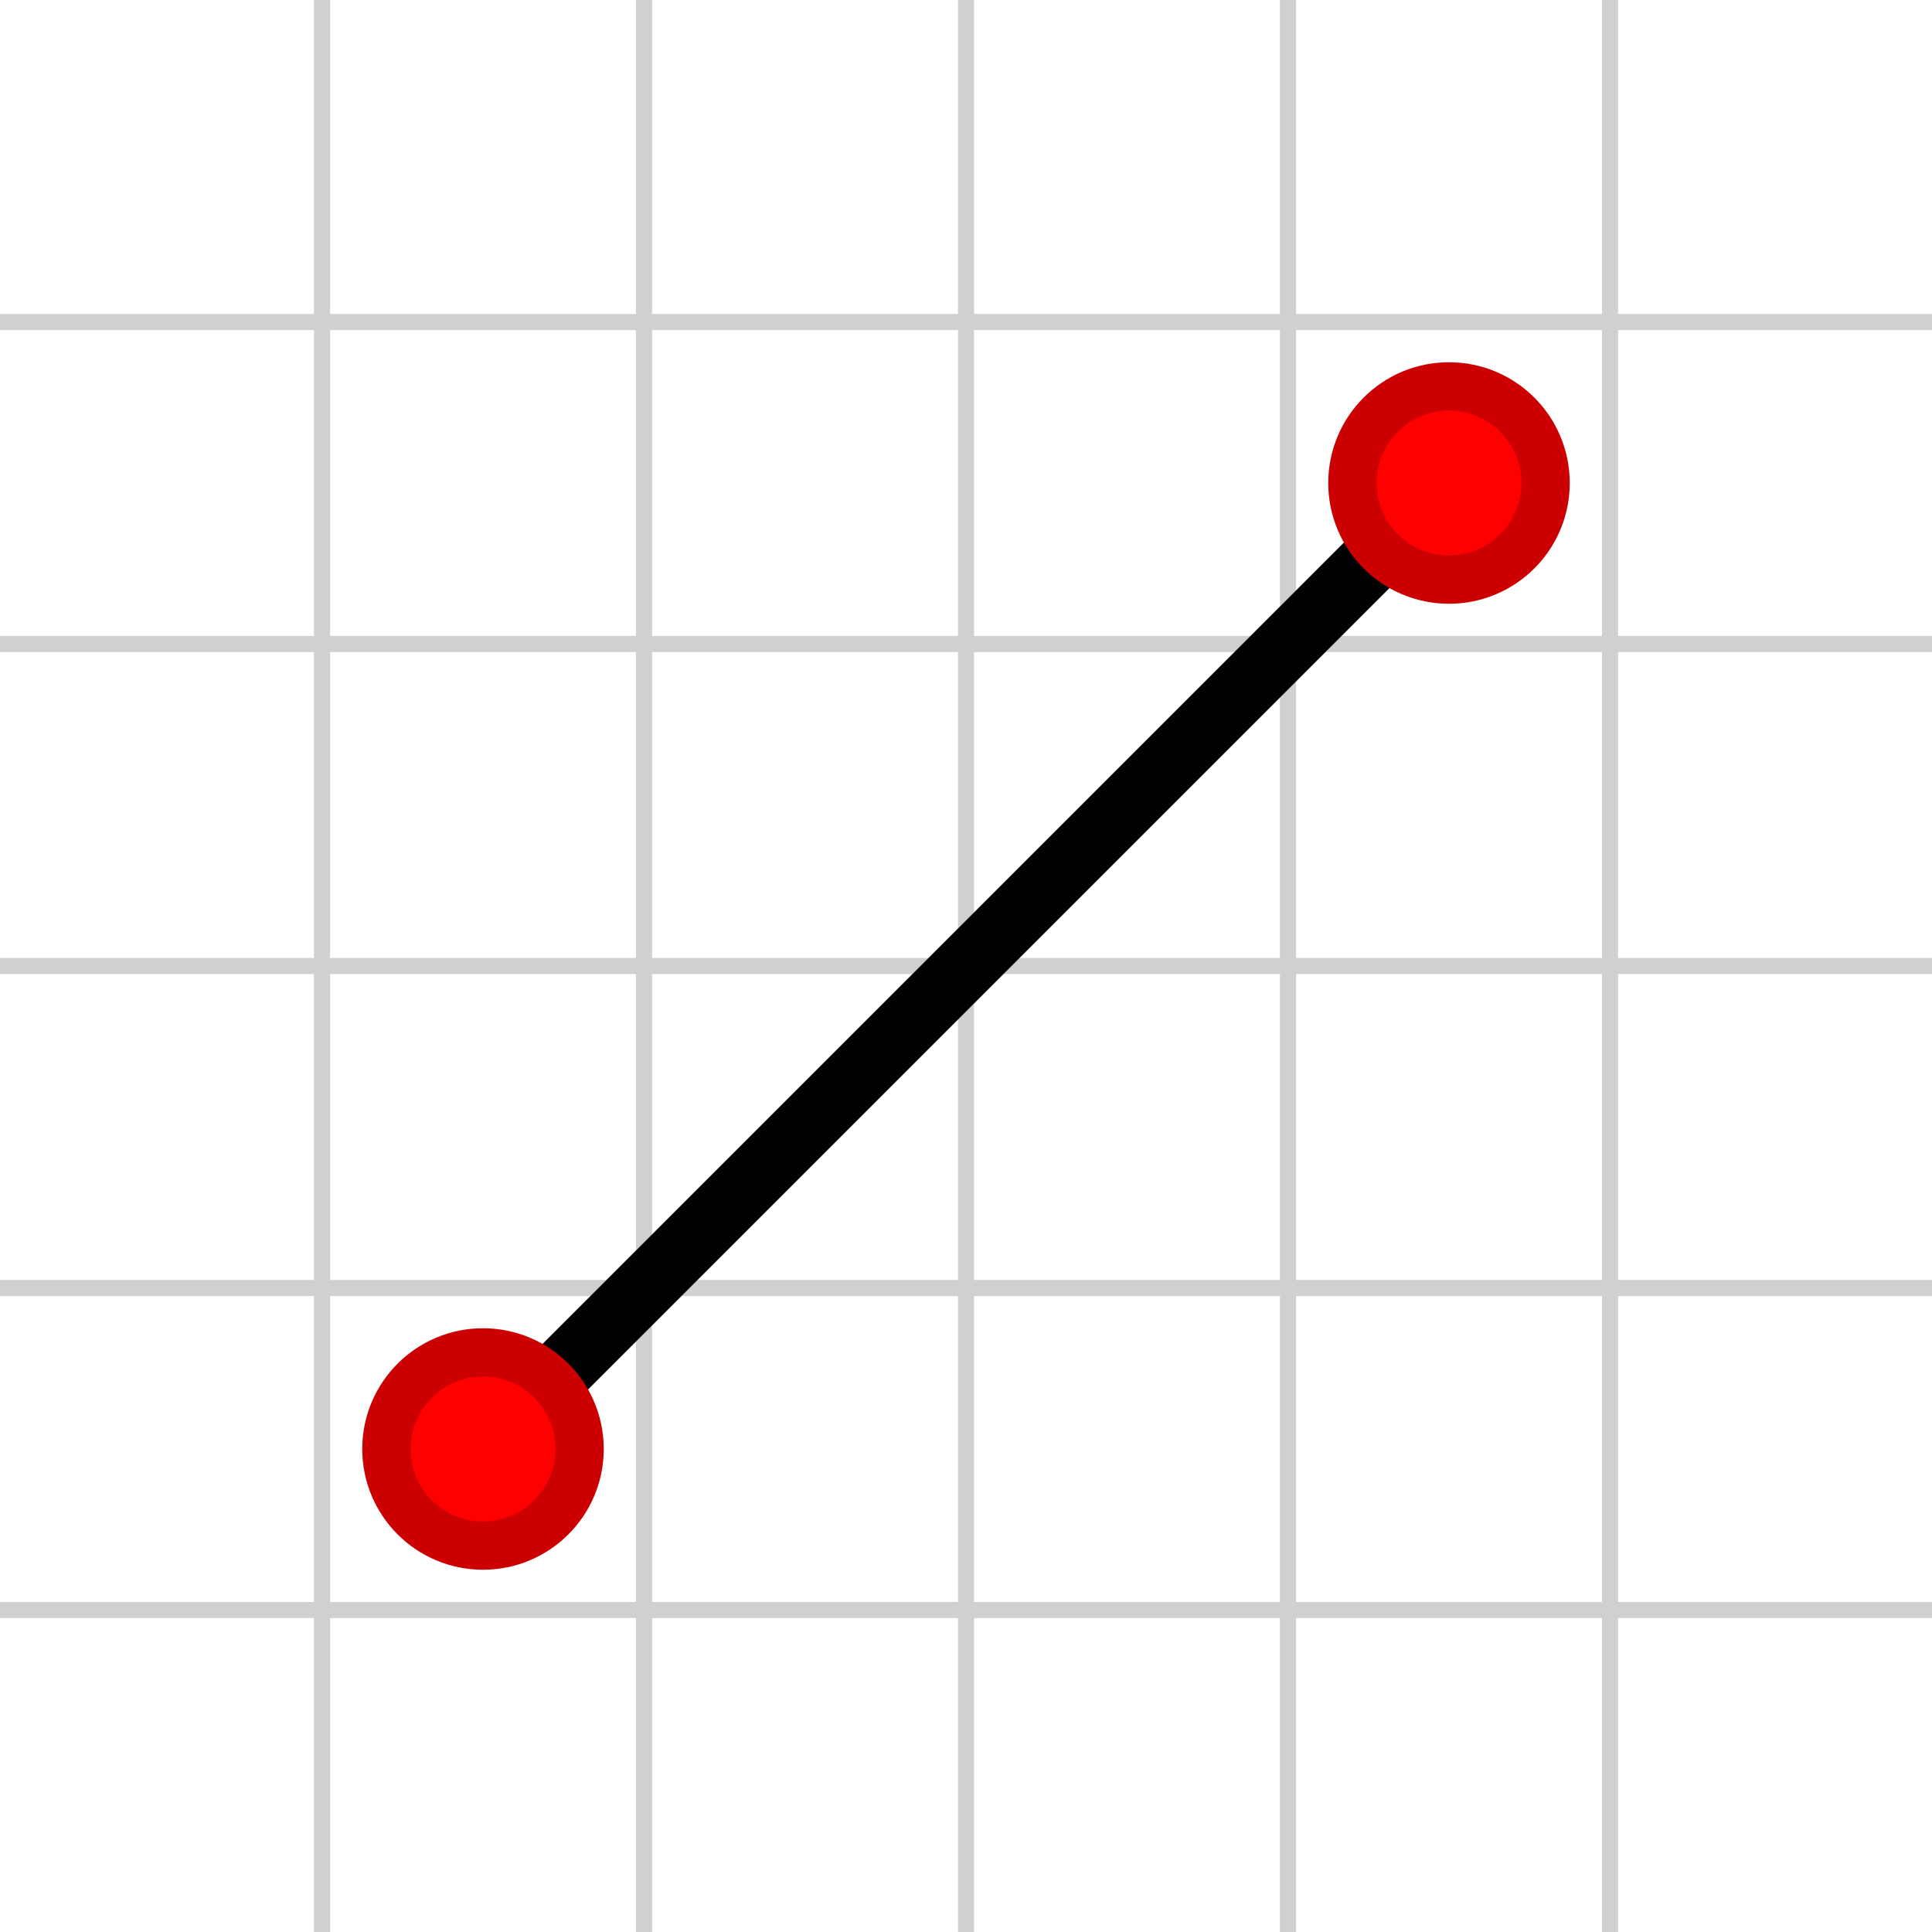
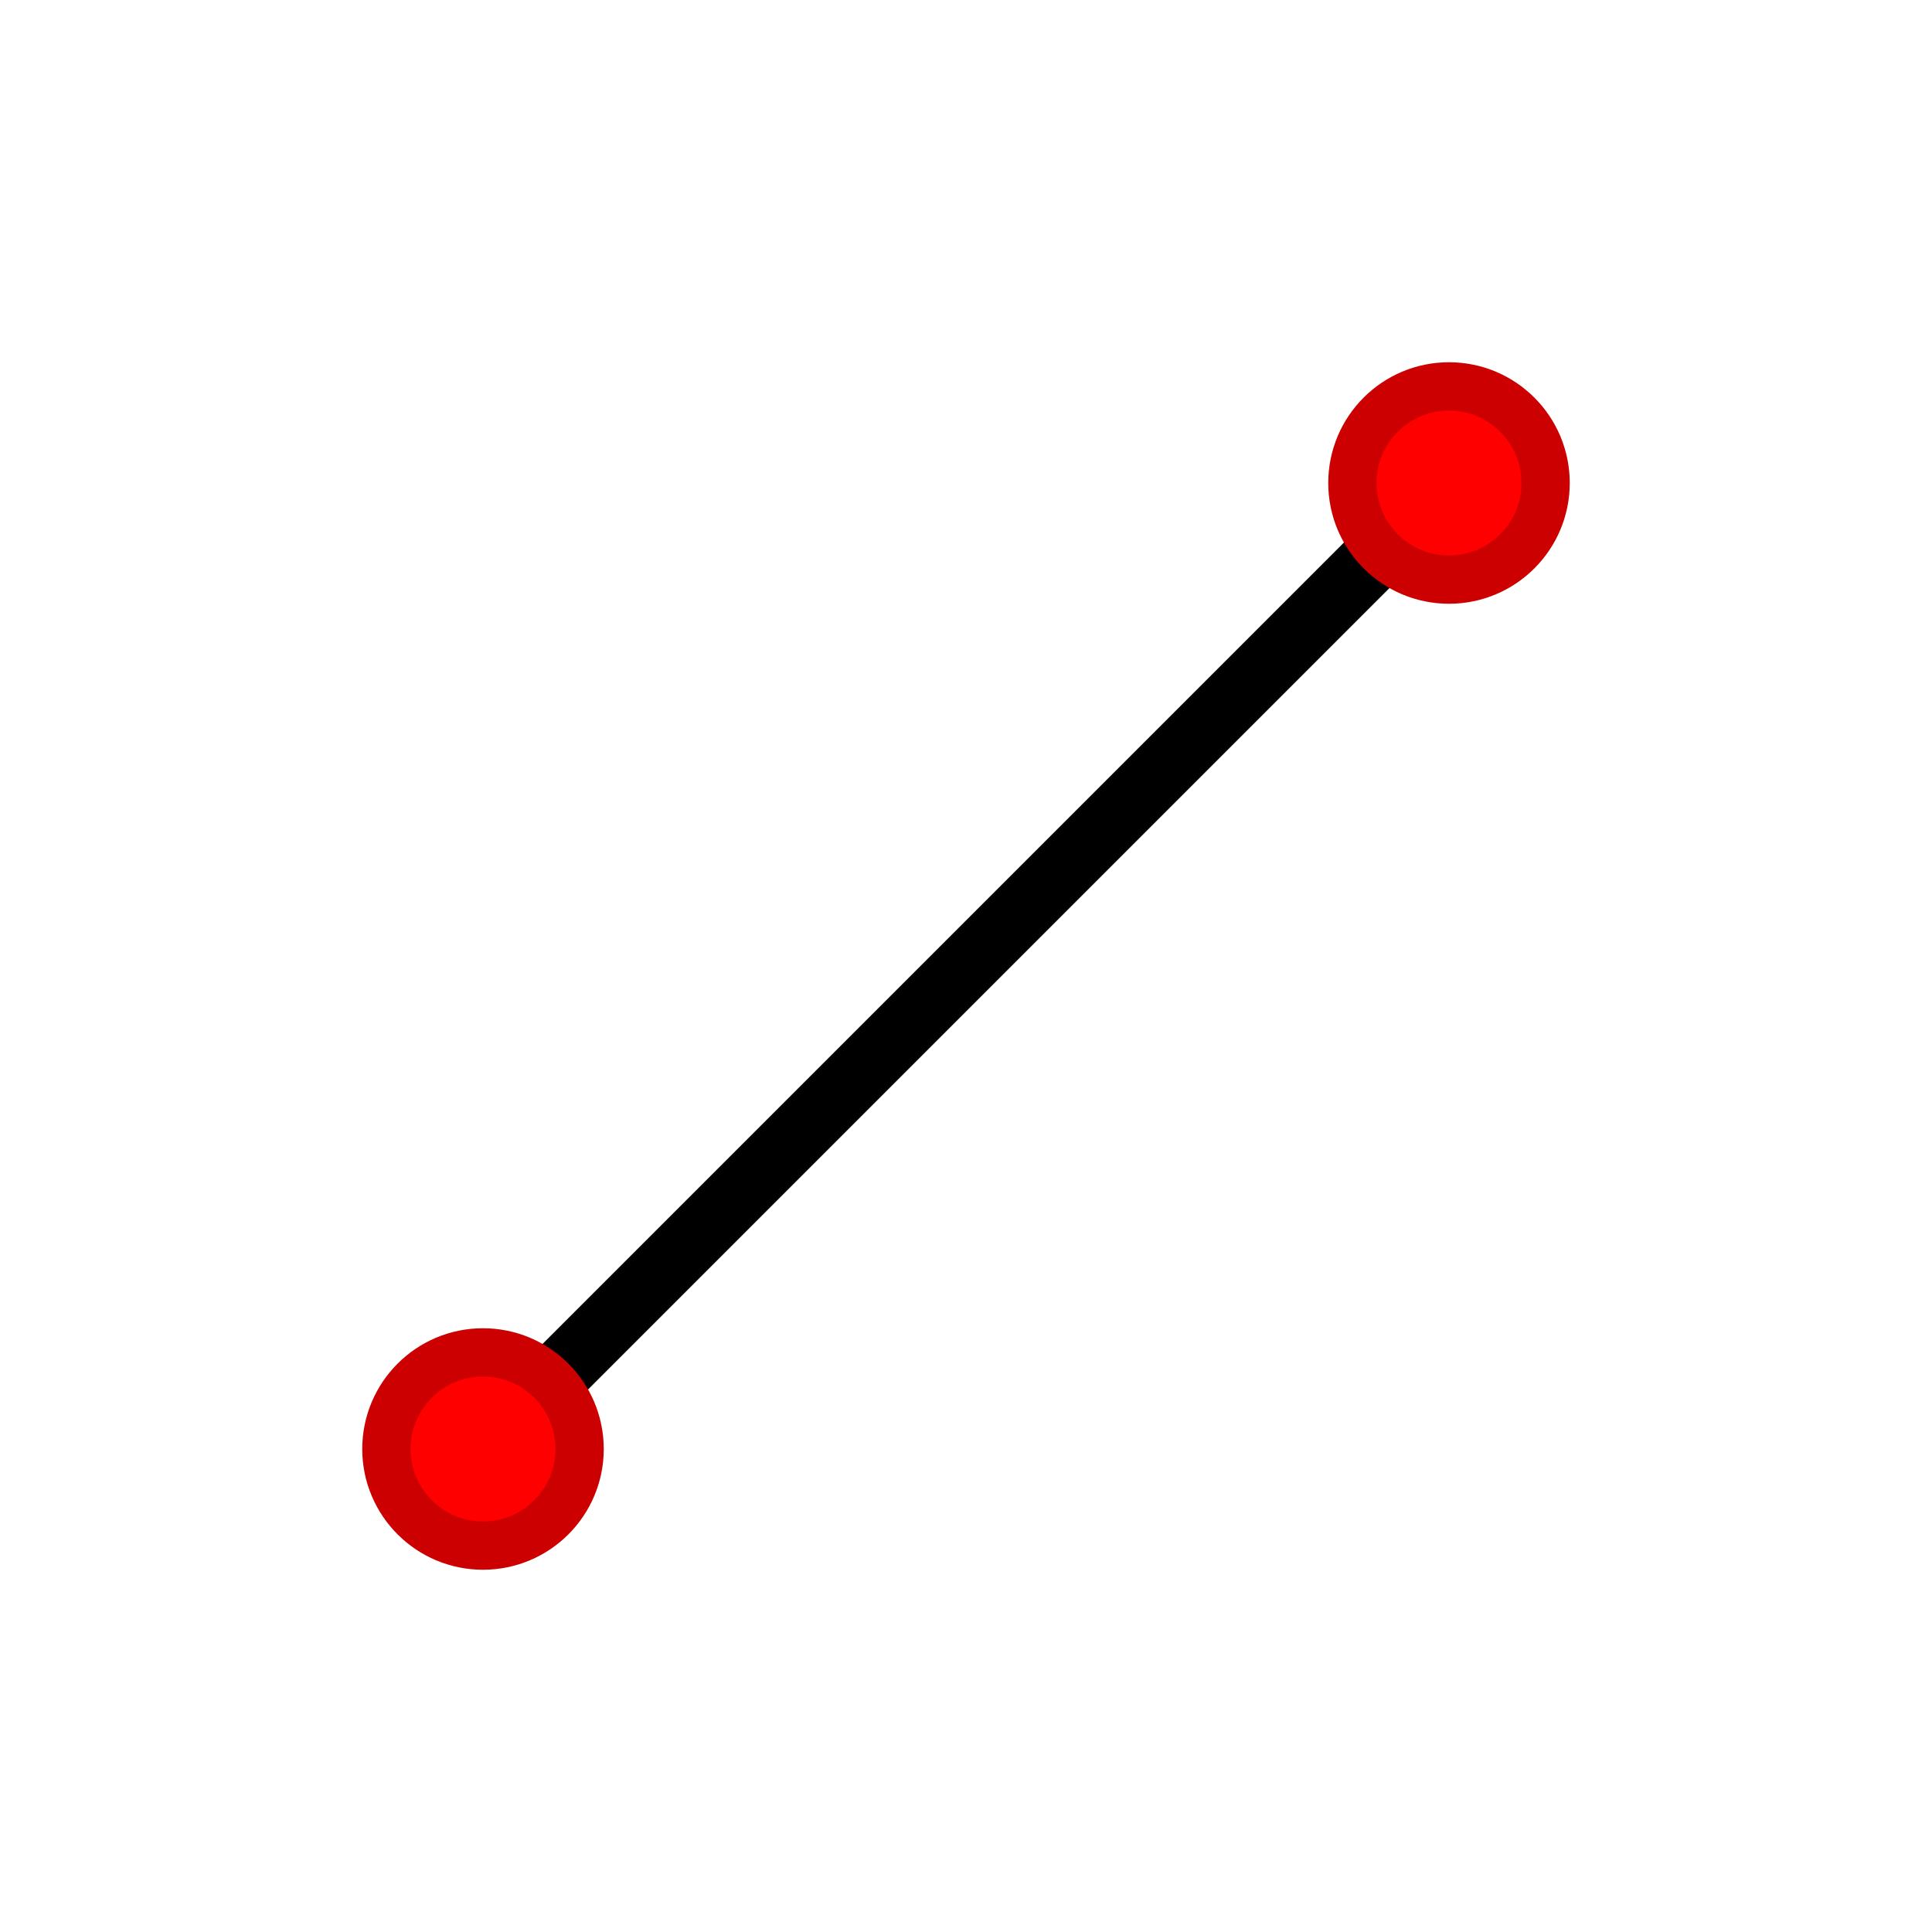
<svg xmlns="http://www.w3.org/2000/svg" width="60" height="60">
  <rect width="60" height="60" fill="#ffffff" />
-   <g stroke="#d0d0d0" stroke-width="0.5">
-     <line x1="0" y1="10" x2="60" y2="10" />
-     <line x1="0" y1="20" x2="60" y2="20" />
-     <line x1="0" y1="30" x2="60" y2="30" />
-     <line x1="0" y1="40" x2="60" y2="40" />
-     <line x1="0" y1="50" x2="60" y2="50" />
-     <line x1="10" y1="0" x2="10" y2="60" />
-     <line x1="20" y1="0" x2="20" y2="60" />
-     <line x1="30" y1="0" x2="30" y2="60" />
-     <line x1="40" y1="0" x2="40" y2="60" />
-     <line x1="50" y1="0" x2="50" y2="60" />
-   </g>
  <line x1="15" y1="45" x2="45" y2="15" stroke="#000000" stroke-width="2" />
  <circle cx="15" cy="45" r="3" fill="#ff0000" stroke="#cc0000" stroke-width="1.5" />
  <circle cx="45" cy="15" r="3" fill="#ff0000" stroke="#cc0000" stroke-width="1.5" />
</svg>
